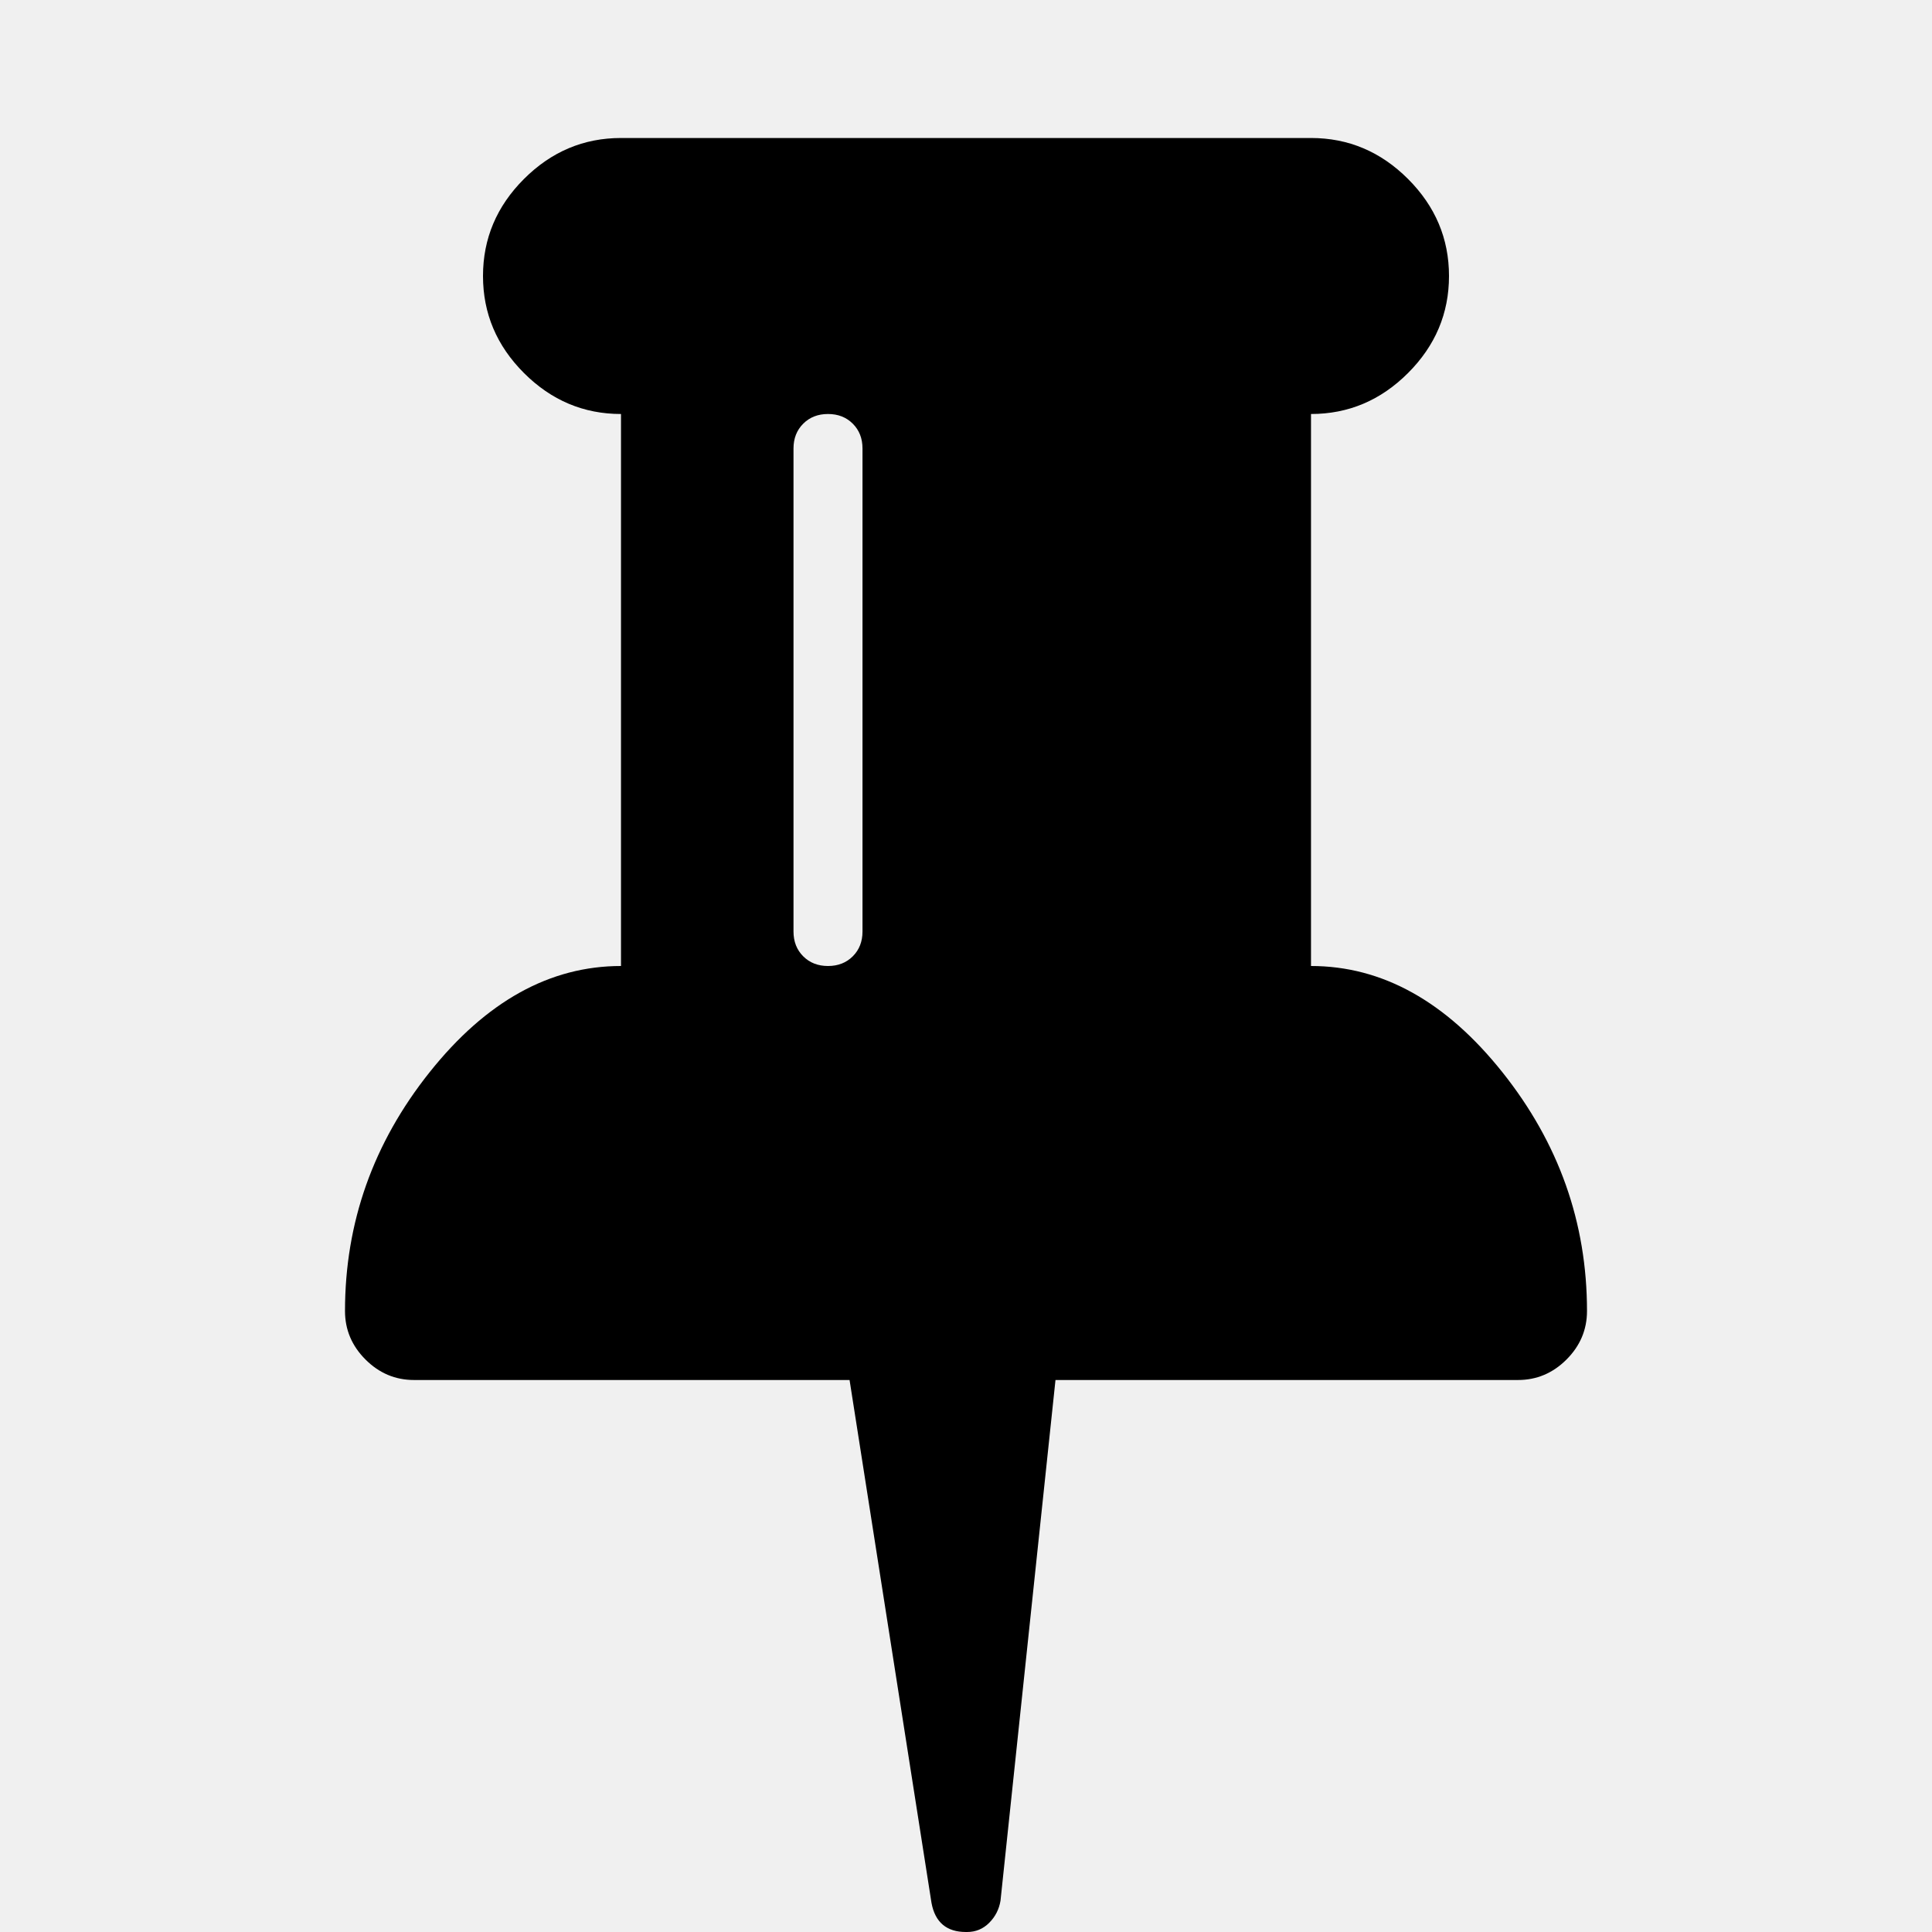
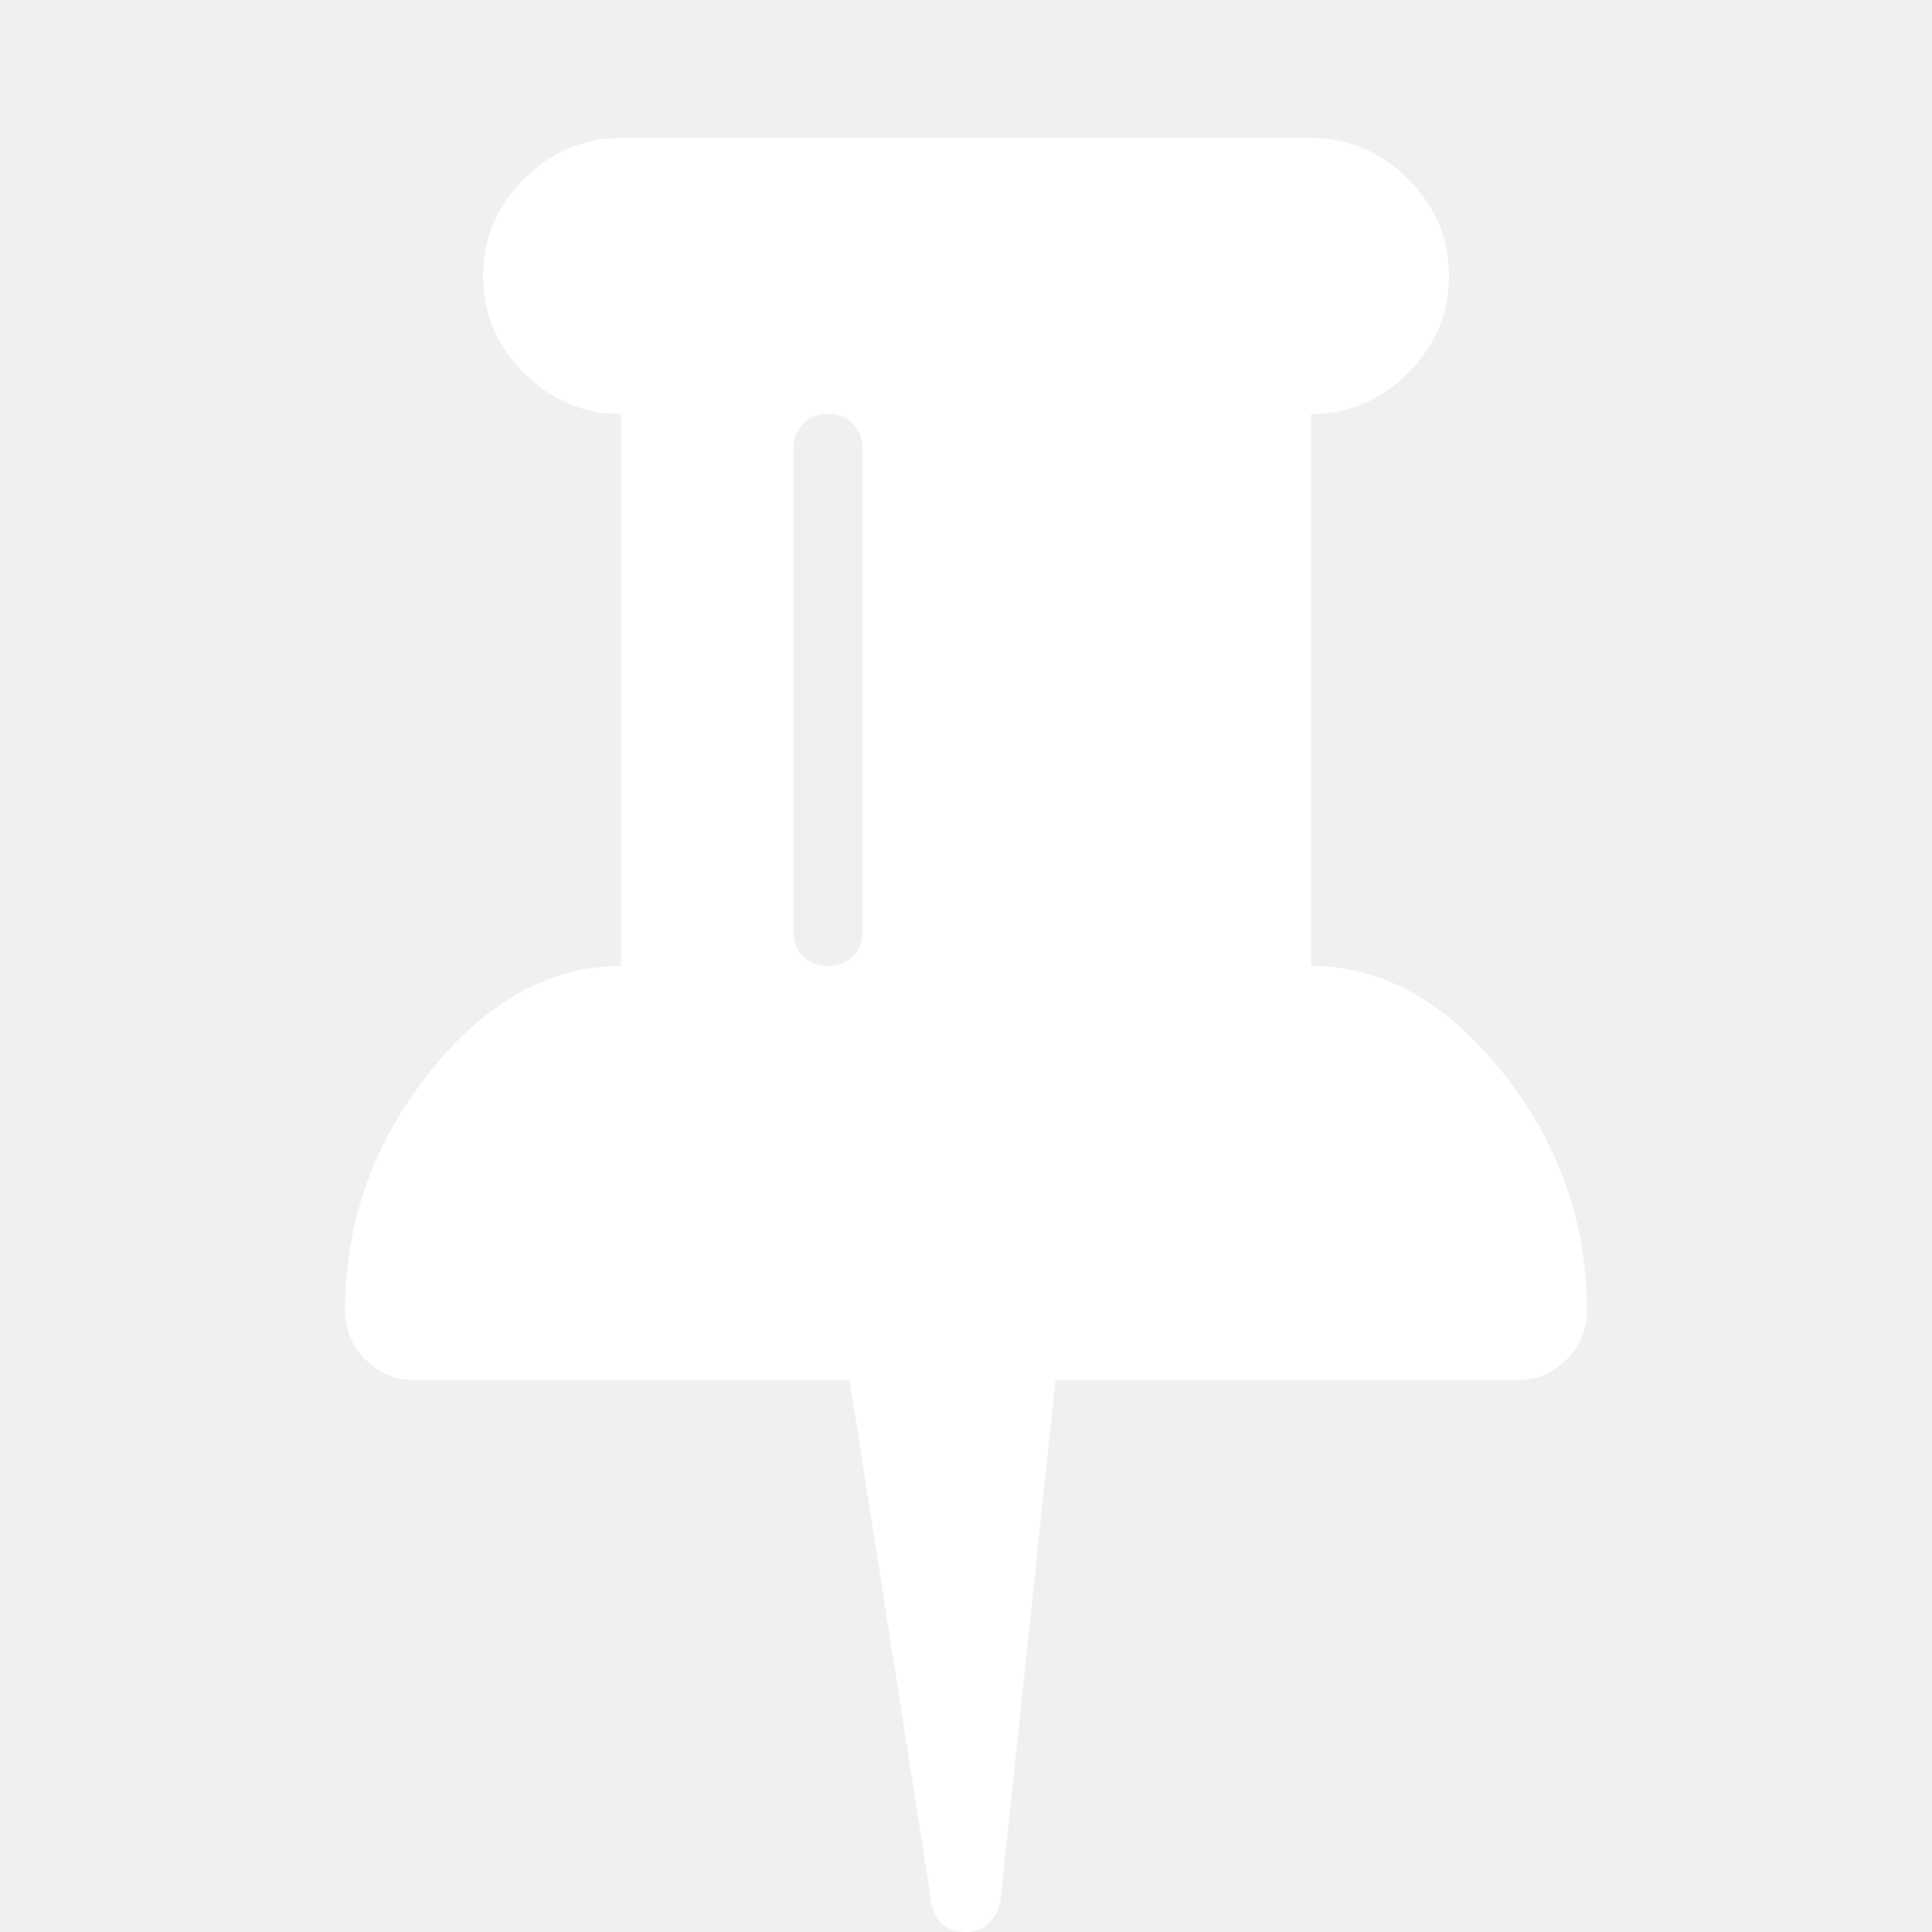
<svg xmlns="http://www.w3.org/2000/svg" width="1792" height="1792" viewBox="0 0 1792 1792">
-   <path d="M800 864v-448q0-14-9-23t-23-9-23 9-9 23v448q0 14 9 23t23 9 23-9 9-23zm672 352q0 26-19 45t-45 19h-429l-51 483q-2 12-10.5 20.5t-20.5 8.5h-1q-27 0-32-27l-76-485h-404q-26 0-45-19t-19-45q0-123 78.5-221.5t177.5-98.5v-512q-52 0-90-38t-38-90 38-90 90-38h640q52 0 90 38t38 90-38 90-90 38v512q99 0 177.5 98.5t78.5 221.5z" />
+   <path fill="#FFF" d="M800 864v-448q0-14-9-23t-23-9-23 9-9 23v448q0 14 9 23t23 9 23-9 9-23zm672 352q0 26-19 45t-45 19h-429l-51 483q-2 12-10.5 20.5t-20.5 8.5h-1q-27 0-32-27l-76-485h-404q-26 0-45-19t-19-45q0-123 78.5-221.5t177.5-98.5v-512q-52 0-90-38t-38-90 38-90 90-38h640q52 0 90 38t38 90-38 90-90 38v512q99 0 177.5 98.5t78.5 221.5z" />
</svg>
